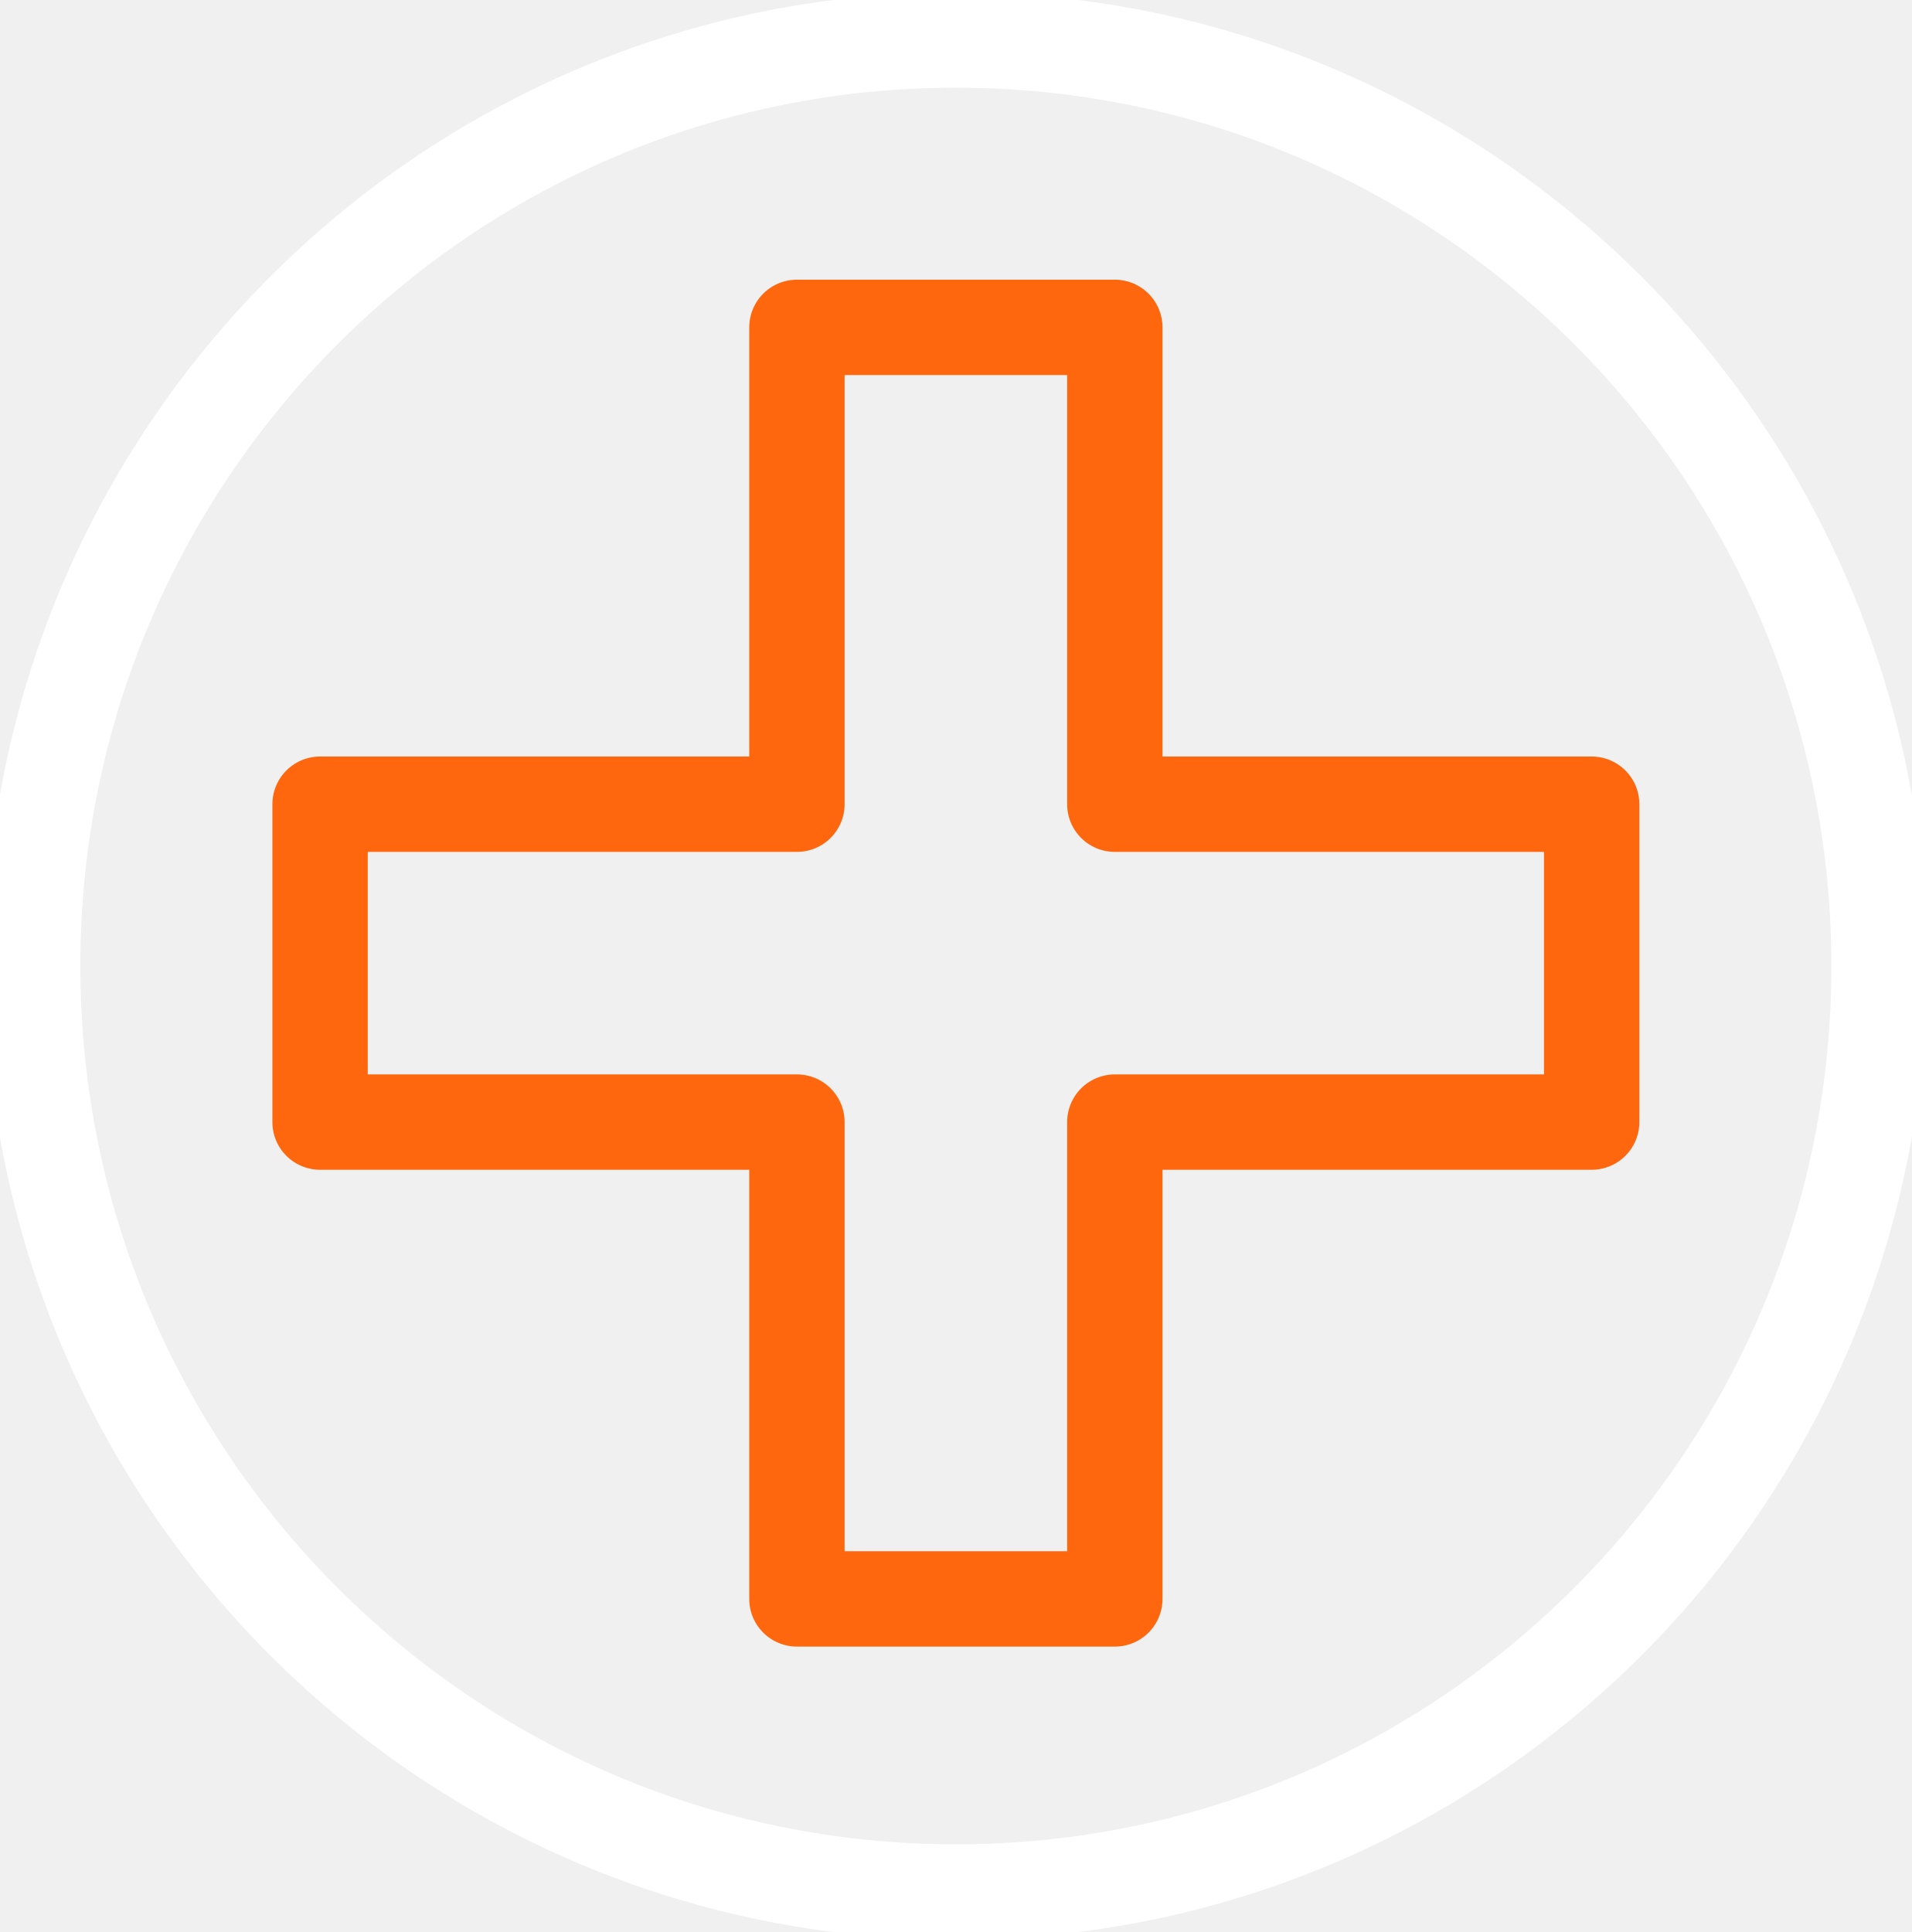
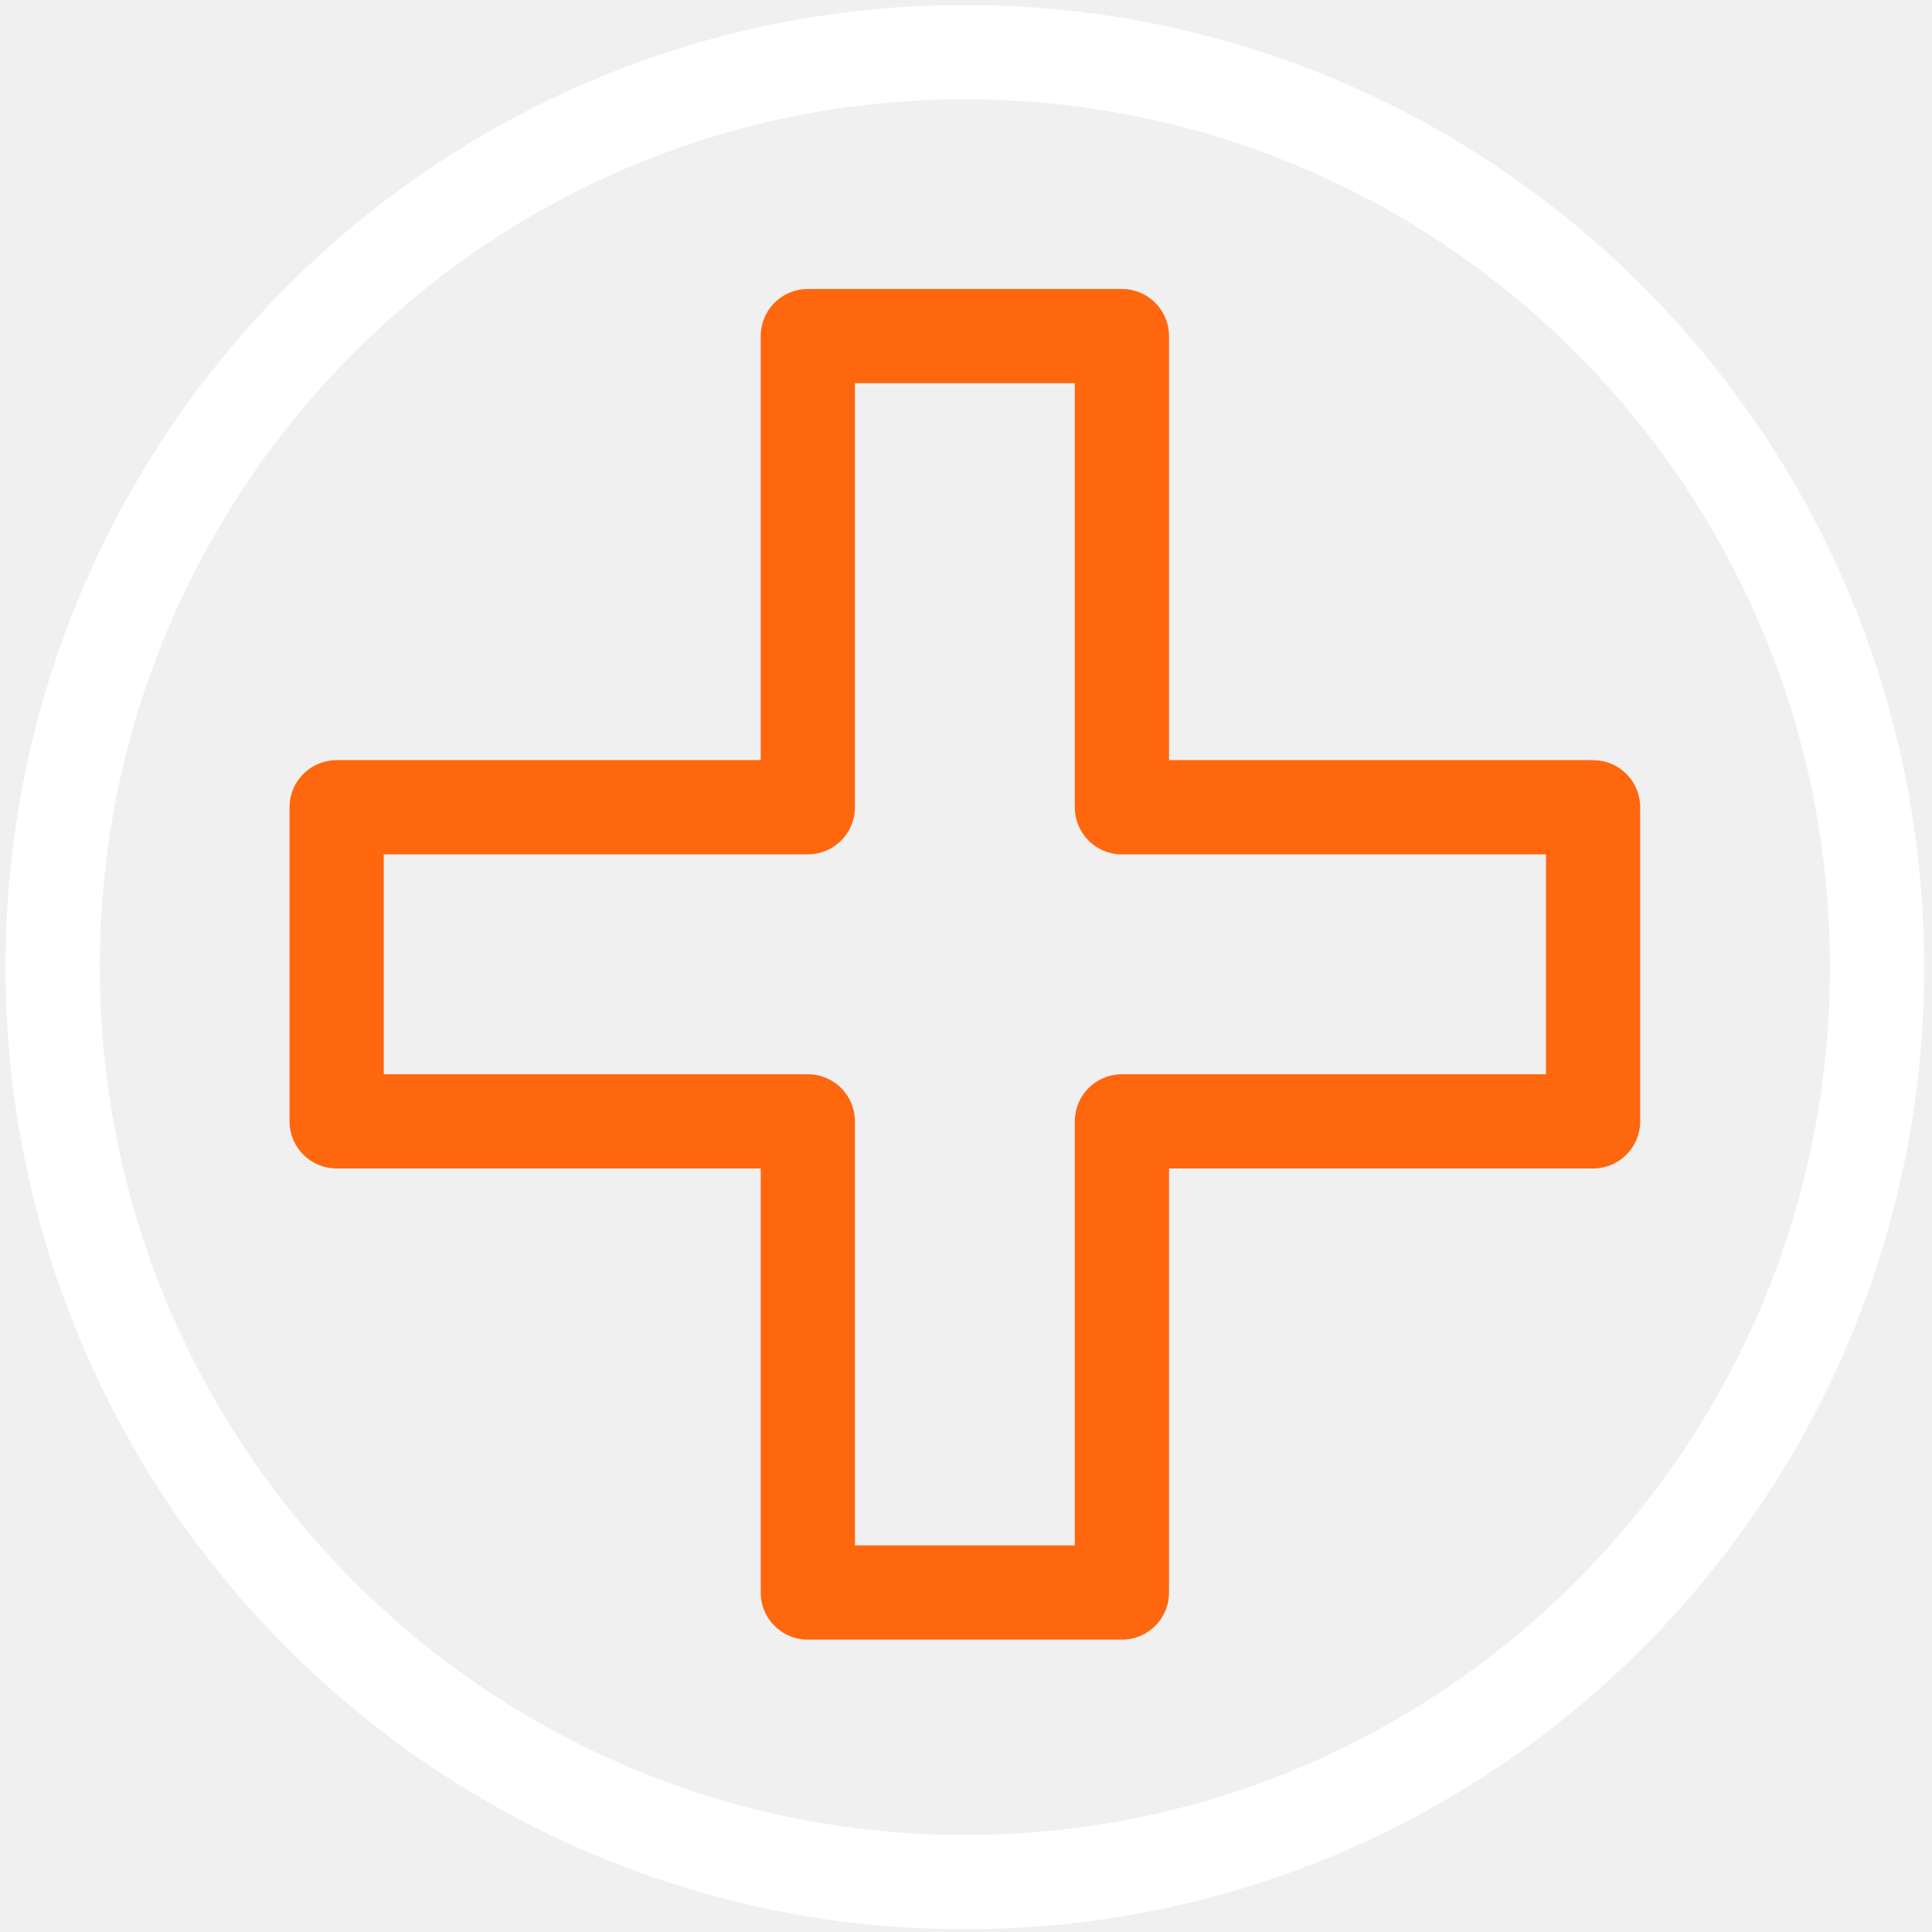
- <svg xmlns="http://www.w3.org/2000/svg" width="60.138" height="60.777" viewBox="0 0 60.138 60.777" id="svg4160" version="1.1">
+ <svg xmlns="http://www.w3.org/2000/svg" width="64" height="64" viewBox="0 0 64 64" id="svg4160" version="1.1">
  <defs id="defs4162" />
-   <g id="layer3" style="display:inline" transform="translate(-3.532845,2.263642)">
-     <g transform="translate(-7.469746,-15.42896)" id="g37">
+   <g id="layer3" style="display:inline" transform="translate(-3.532845,5.487126)">
+     <g transform="matrix(1.040509,0,0,1.040509,-7.239511,-18.76776)" id="g37">
      <path id="rect4760-8" d="m 22.796,16.619 3.212,-1.25 3.212,1.25 v 47.688 l -3.212,0.893 -3.212,-0.893 z" style="fill:none;fill-opacity:1;stroke:#ffffff;stroke-width:0;stroke-linecap:round;stroke-linejoin:round;stroke-miterlimit:4;stroke-dasharray:none;stroke-opacity:1" />
      <path id="path4506" d="m 21.071,38.464 h 15 v -15 h 10 v 15 h 15 v 10 h -15 v 15 h -10 v -15 h -15 z" style="fill:none;fill-rule:evenodd;stroke:#ff670f;stroke-width:3;stroke-linecap:butt;stroke-linejoin:round;stroke-miterlimit:4;stroke-dasharray:none;stroke-opacity:1" />
      <ellipse ry="29.13" rx="29.041" cy="43.554" cx="41.071" id="path4508" style="fill:none;fill-opacity:1;fill-rule:nonzero;stroke:#ffffff;stroke-width:3;stroke-linecap:round;stroke-linejoin:round;stroke-miterlimit:4;stroke-dasharray:none;stroke-opacity:1" />
    </g>
  </g>
</svg>
